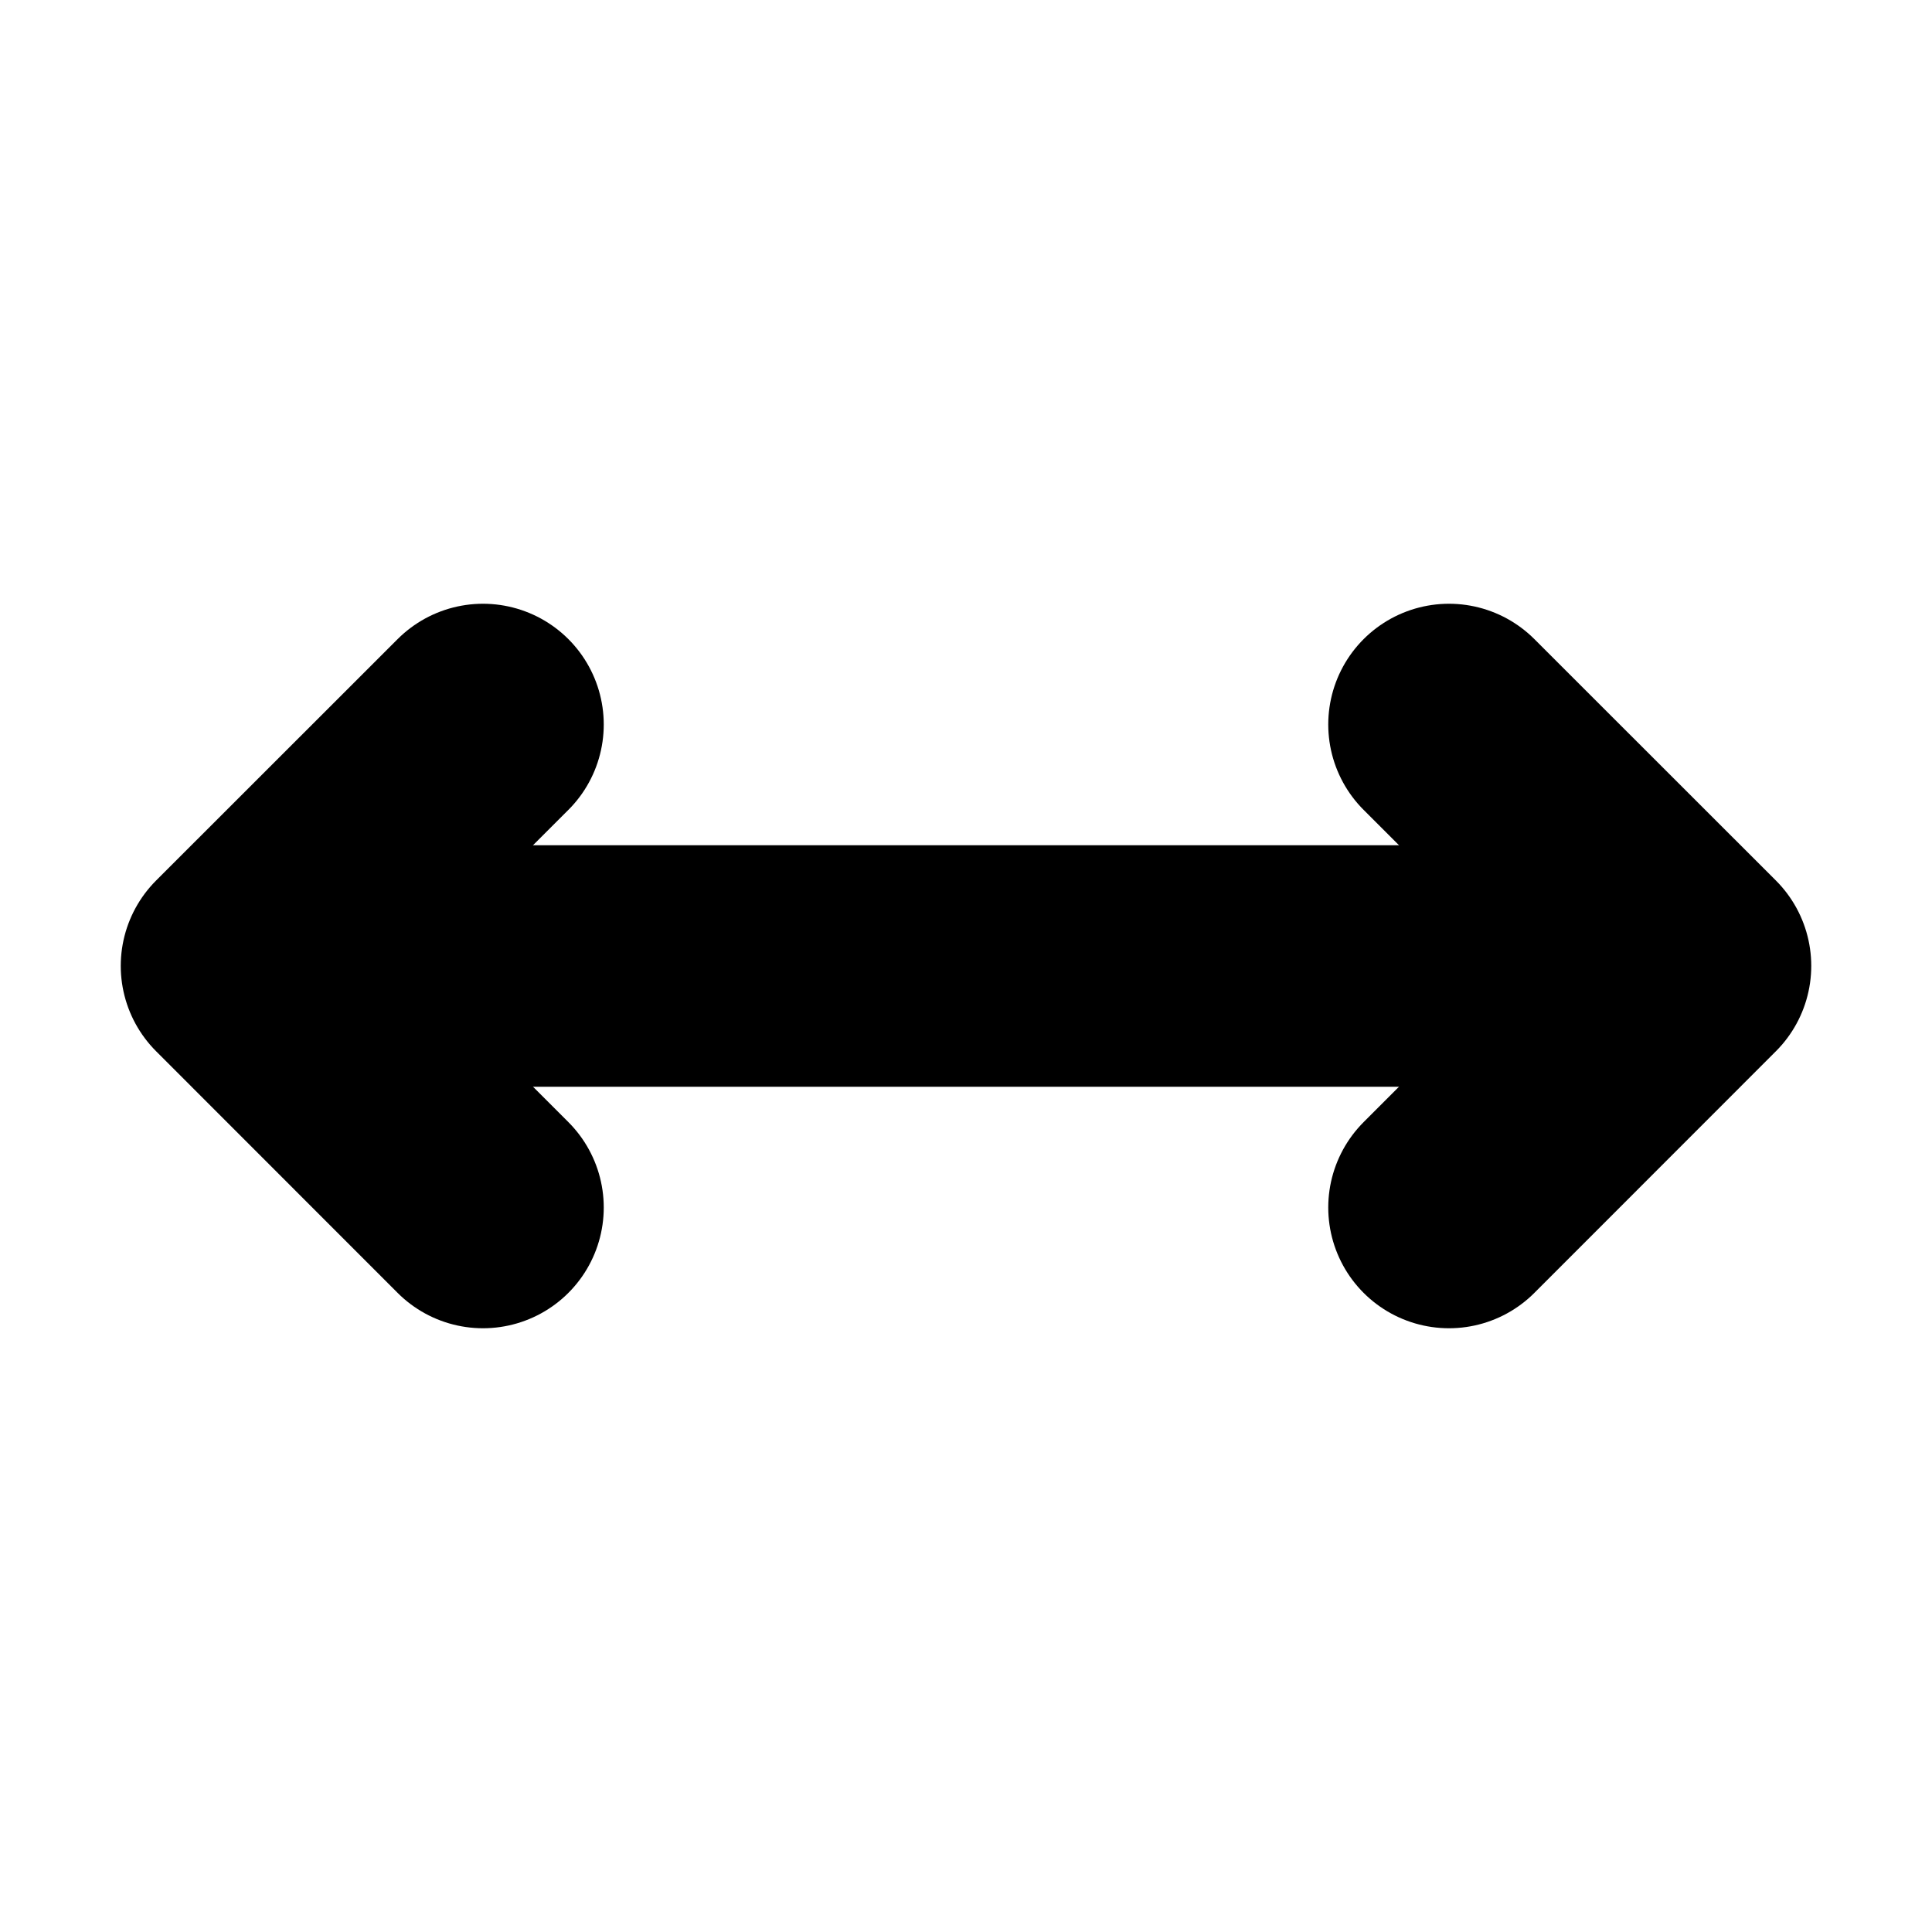
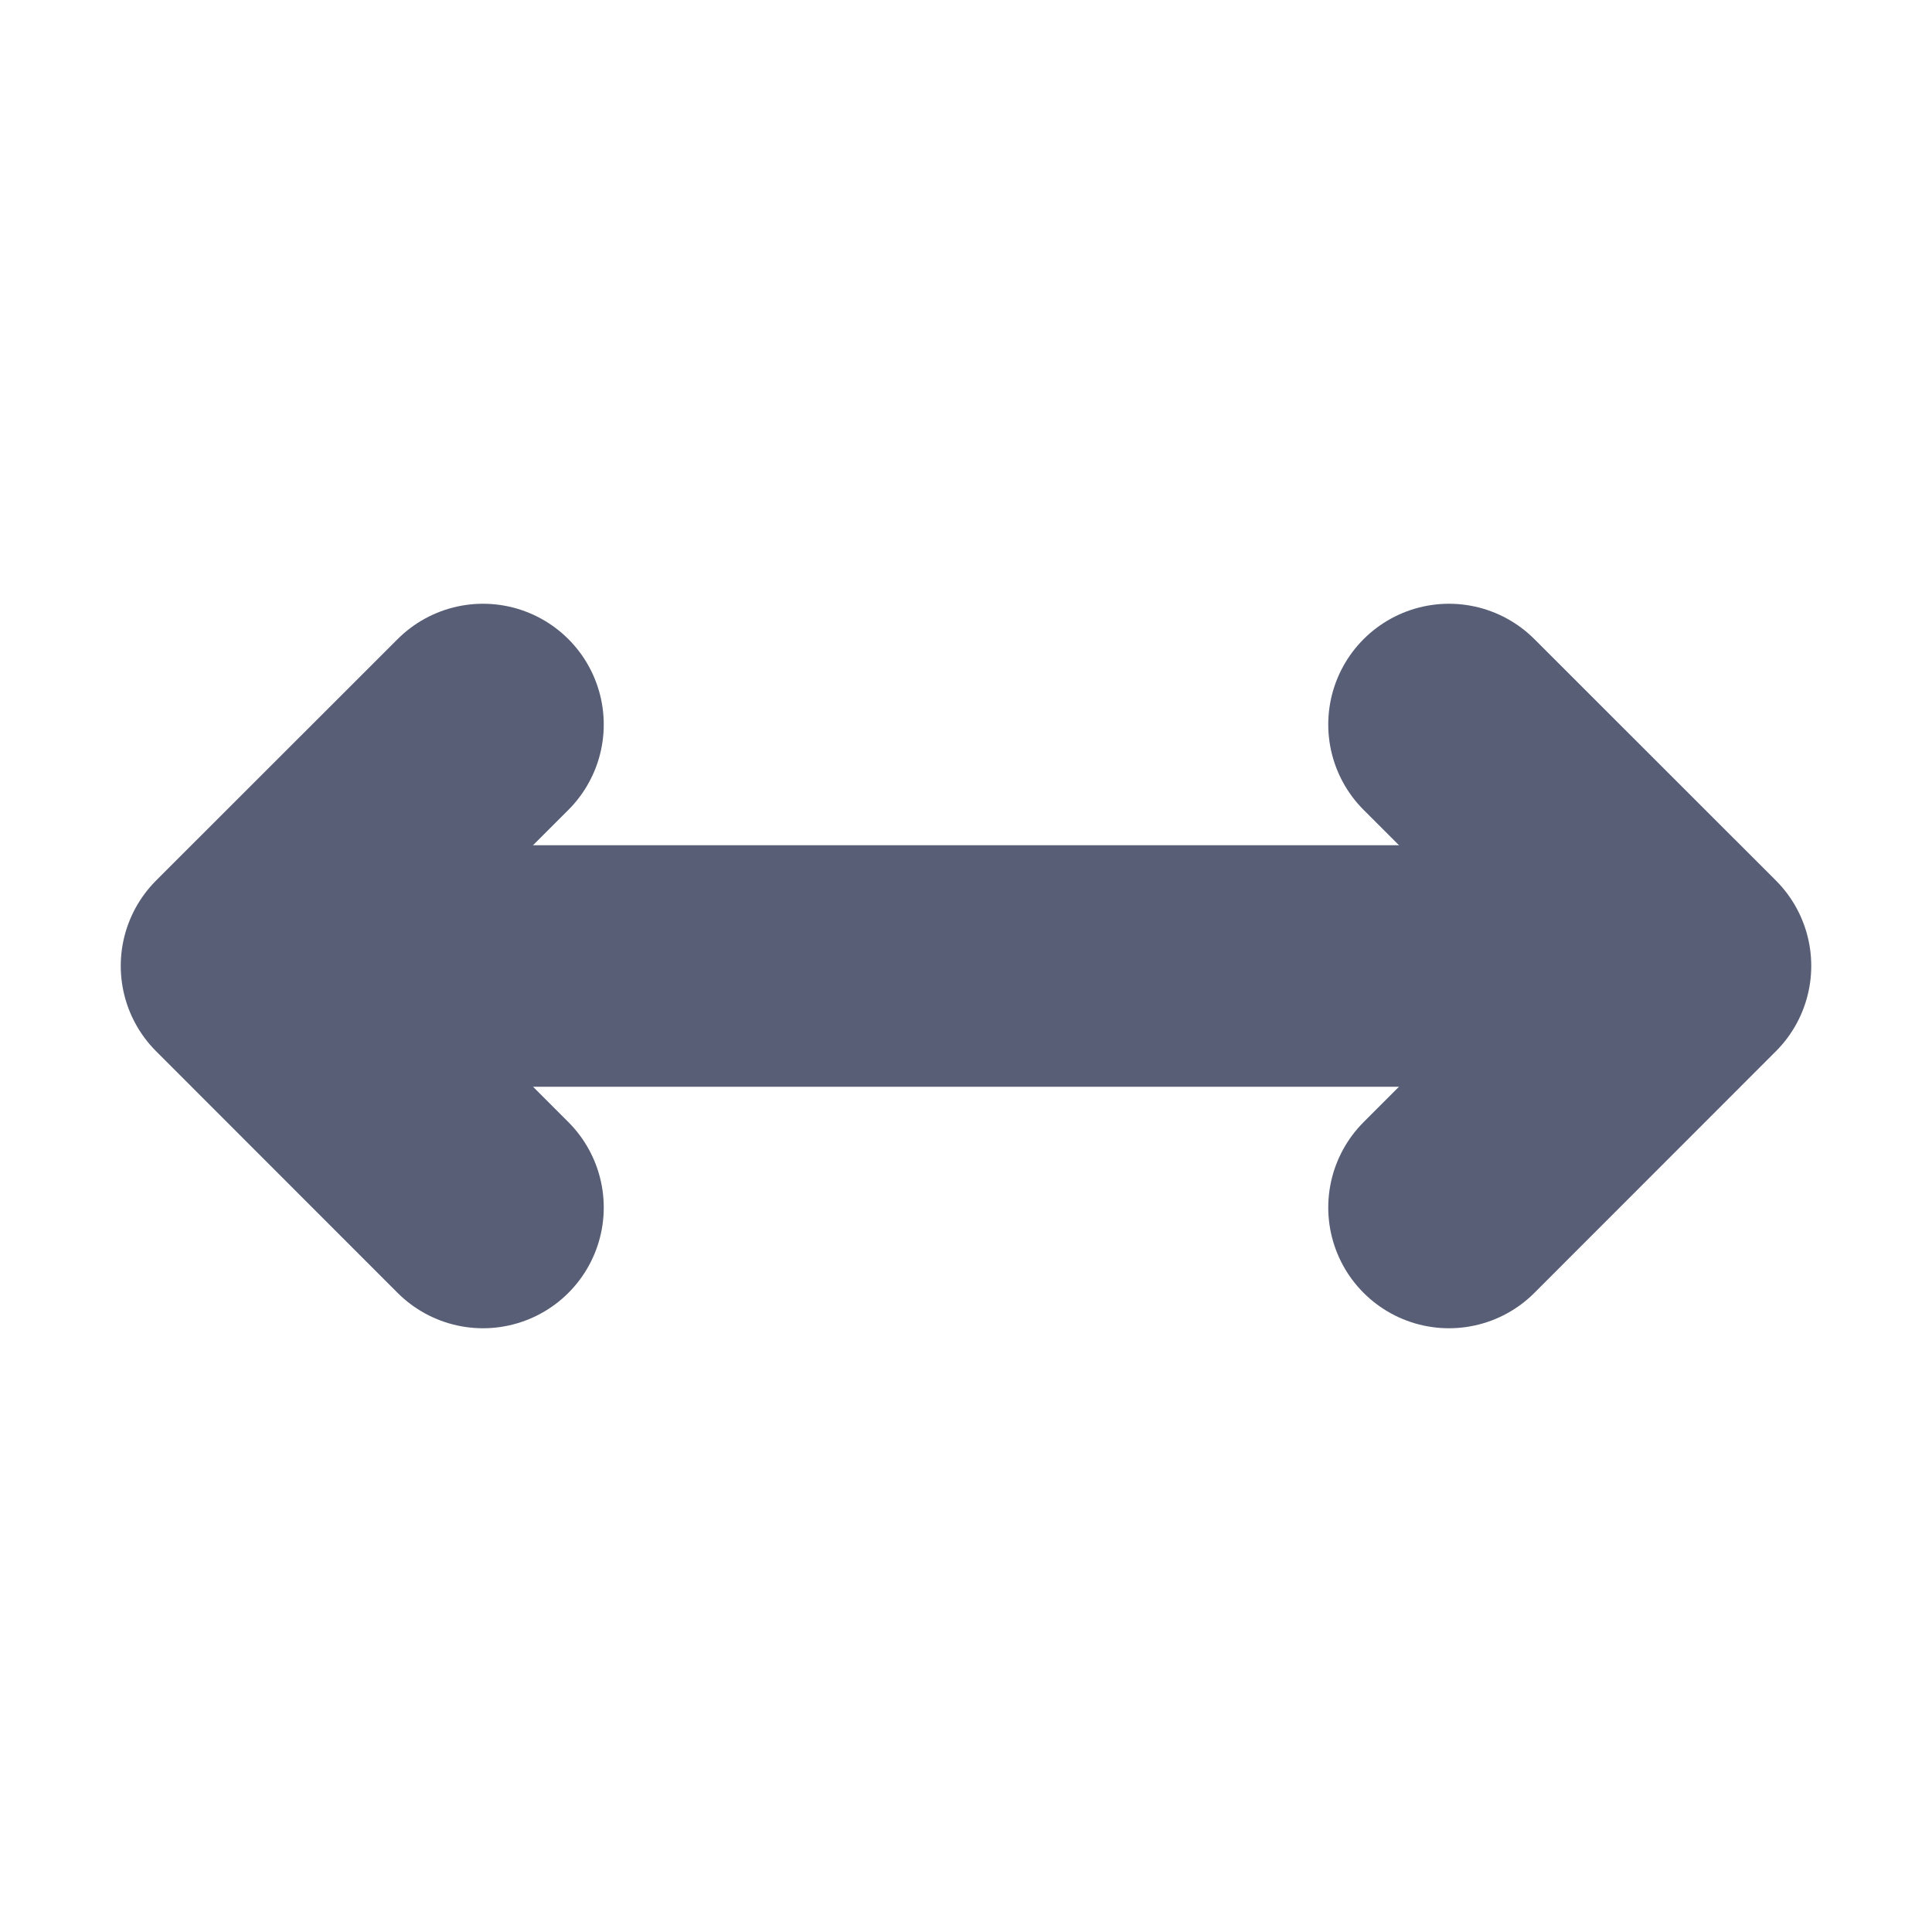
<svg xmlns="http://www.w3.org/2000/svg" width="16px" height="16px" viewBox="0 0 16 16" version="1.1">
  <defs />
-   <g stroke="none" stroke-width="1" fill="none" fill-rule="evenodd" stroke-linecap="round" stroke-linejoin="round">
-     <g stroke="currentColor" stroke-width="2">
-       <path d="M3,8 L12,8" />
-       <polyline points="4 10 2 7.999 4 6" />
-       <polyline transform="translate(13, 8) scale(-1, 1) translate(-13, -8) " points="14 10 12 7.999 14 6" />
+   <g id="Page-1" stroke="none" stroke-width="1" fill="none" fill-rule="evenodd" stroke-linecap="round" stroke-linejoin="round">
+     <g id="x-icon_V2" stroke="#575E75" stroke-width="2">
+       <path d="M3,8 L12,8" id="Stroke-1" />
+       <polyline id="Stroke-5" points="4 10 2 7.999 4 6" />
+       <polyline id="Stroke-5-Copy" transform="translate(13, 8) scale(-1, 1) translate(-13, -8) " points="14 10 12 7.999 14 6" />
    </g>
  </g>
</svg>
